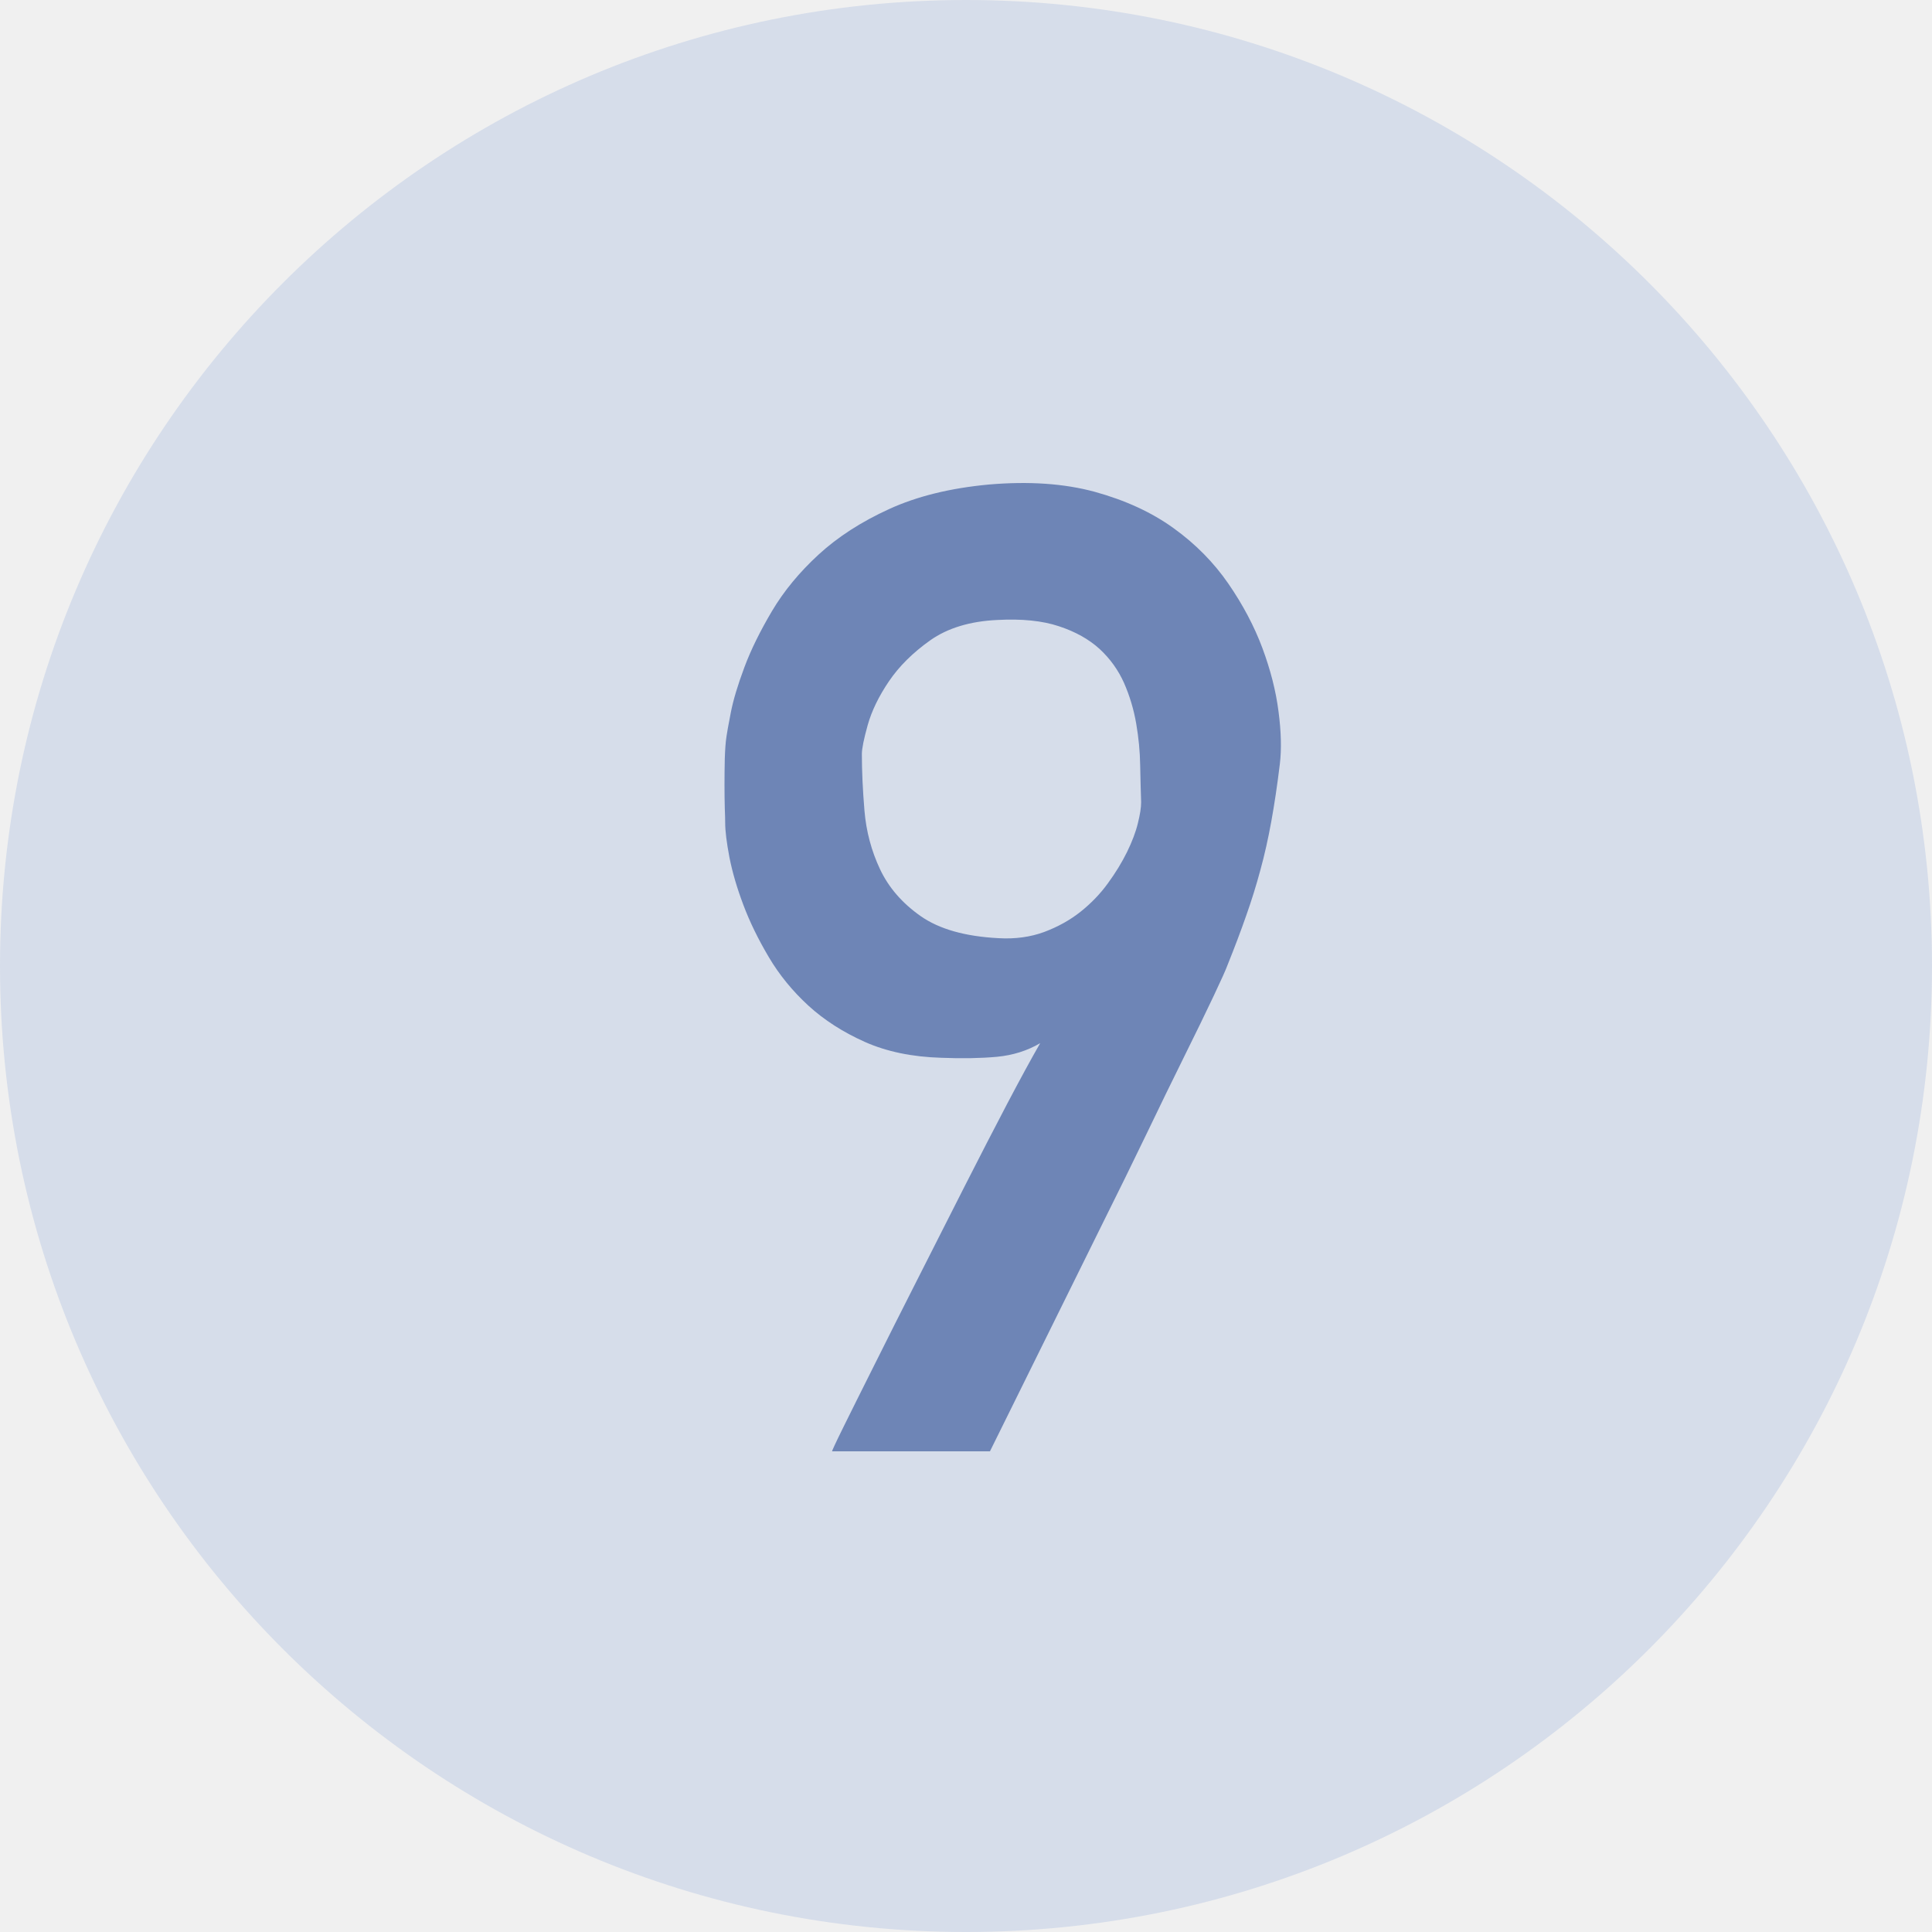
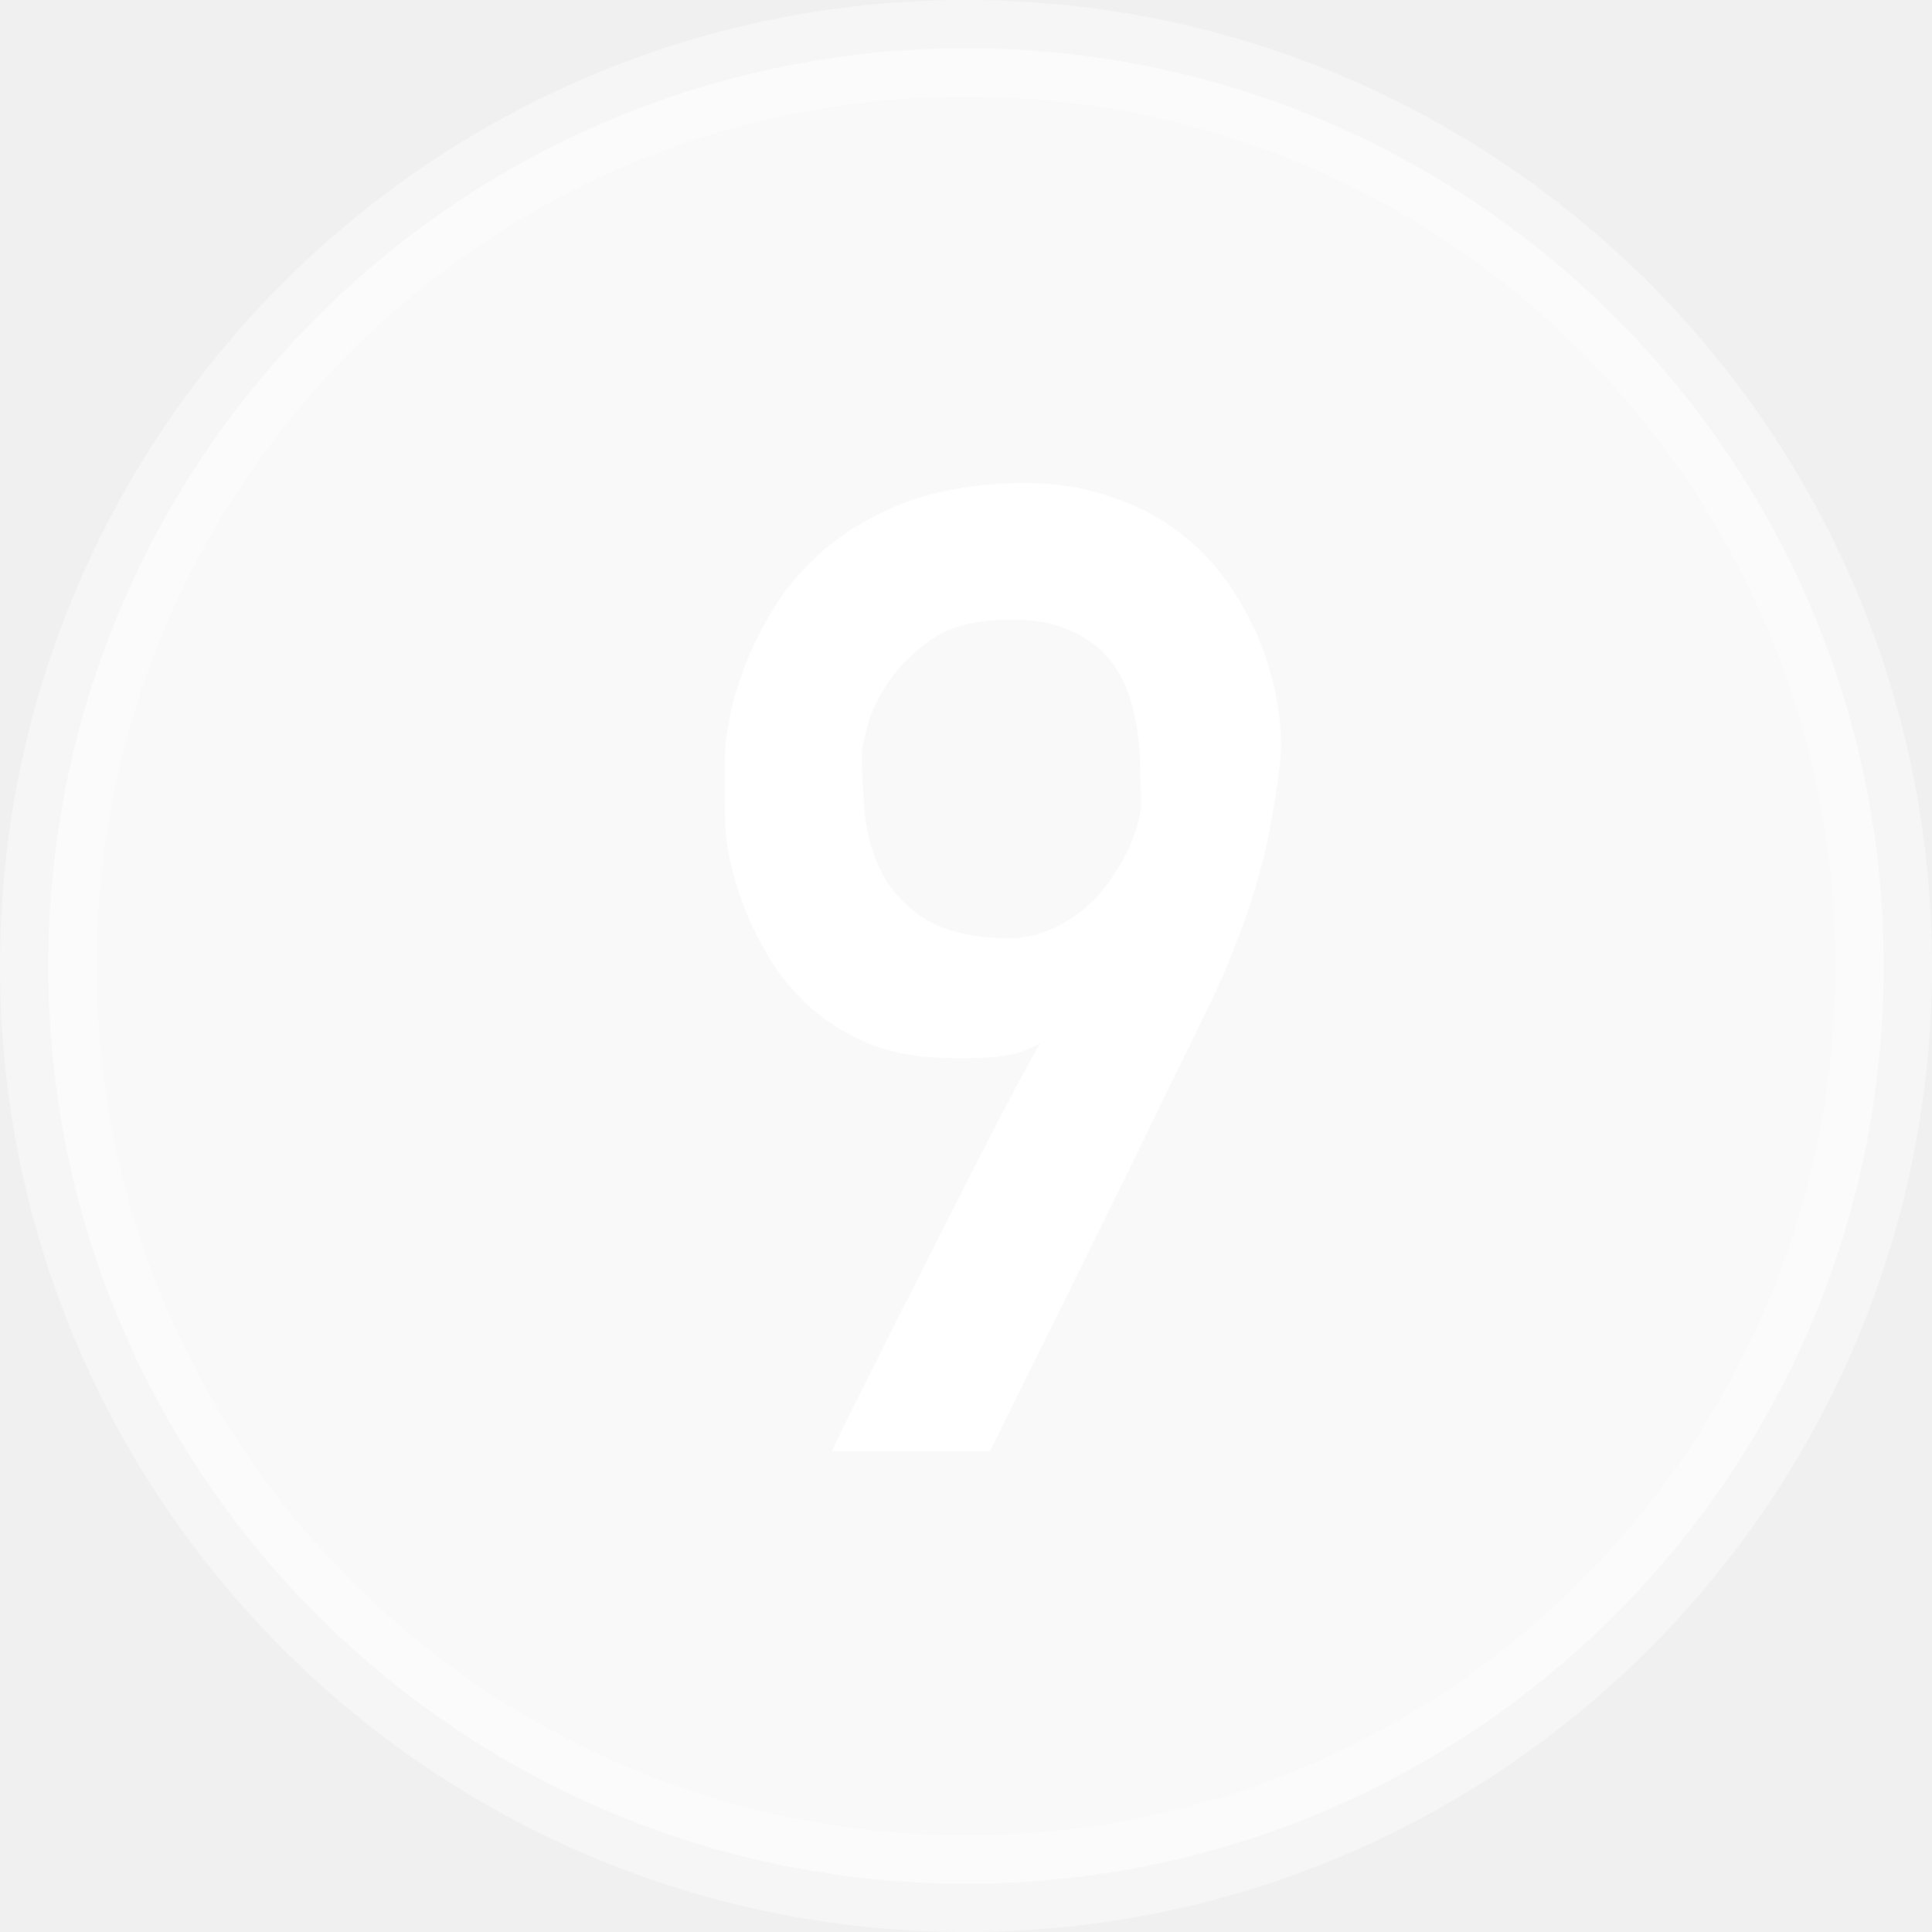
<svg xmlns="http://www.w3.org/2000/svg" width="20px" height="20px" viewBox="0 0 20 20" version="1.1">
-   <g id="NO_inactive9" stroke="none" stroke-width="1" fill="none" fill-rule="evenodd">
-     <g id="NO">
-       <circle id="椭圆形" fill="#D6DDEA" cx="10" cy="10" r="10" />
-       <path d="M10.248,15.024 C10.681,14.149 11.073,13.356 11.424,12.645 C11.574,12.344 11.721,12.045 11.865,11.746 C12.008,11.448 12.14,11.177 12.261,10.933 C12.382,10.689 12.482,10.483 12.562,10.314 C12.642,10.145 12.691,10.036 12.709,9.986 C12.782,9.804 12.846,9.635 12.9,9.48 C12.955,9.325 13.004,9.168 13.047,9.008 C13.091,8.849 13.128,8.681 13.16,8.506 C13.192,8.33 13.222,8.131 13.249,7.908 C13.267,7.757 13.263,7.576 13.235,7.364 C13.208,7.152 13.152,6.934 13.068,6.708 C12.984,6.483 12.866,6.26 12.716,6.042 C12.565,5.823 12.376,5.631 12.148,5.467 C11.921,5.303 11.648,5.178 11.332,5.091 C11.015,5.005 10.649,4.98 10.234,5.016 C9.838,5.053 9.495,5.137 9.206,5.269 C8.916,5.401 8.672,5.559 8.474,5.741 C8.276,5.923 8.115,6.118 7.992,6.325 C7.869,6.533 7.773,6.727 7.705,6.91 C7.637,7.092 7.59,7.248 7.565,7.378 C7.54,7.508 7.525,7.589 7.521,7.621 C7.511,7.684 7.506,7.762 7.503,7.853 C7.501,7.944 7.5,8.034 7.5,8.123 C7.5,8.212 7.501,8.293 7.503,8.366 C7.506,8.439 7.507,8.489 7.507,8.516 C7.507,8.603 7.522,8.722 7.551,8.875 C7.581,9.028 7.629,9.192 7.695,9.367 C7.761,9.543 7.849,9.723 7.958,9.907 C8.067,10.092 8.204,10.259 8.368,10.41 C8.532,10.56 8.727,10.685 8.953,10.786 C9.178,10.886 9.441,10.941 9.742,10.95 C9.961,10.959 10.153,10.955 10.32,10.94 C10.486,10.924 10.635,10.877 10.768,10.799 C10.681,10.95 10.568,11.157 10.429,11.421 C10.29,11.686 10.141,11.975 9.981,12.29 C9.822,12.604 9.66,12.923 9.496,13.247 C9.332,13.57 9.184,13.864 9.052,14.129 C8.92,14.393 8.812,14.608 8.73,14.775 C8.648,14.941 8.61,15.024 8.614,15.024 L8.614,15.024 L10.248,15.024 Z M10.464,9.714 L10.337,9.712 C9.991,9.694 9.722,9.618 9.53,9.483 C9.339,9.349 9.199,9.187 9.11,8.998 C9.021,8.809 8.967,8.607 8.949,8.393 C8.931,8.179 8.922,7.983 8.922,7.805 C8.922,7.751 8.942,7.65 8.983,7.504 C9.024,7.359 9.097,7.208 9.202,7.053 C9.307,6.898 9.449,6.757 9.629,6.629 C9.809,6.502 10.041,6.431 10.323,6.418 C10.578,6.404 10.792,6.426 10.962,6.483 C11.133,6.539 11.273,6.618 11.383,6.718 C11.492,6.819 11.576,6.936 11.636,7.07 C11.695,7.205 11.737,7.345 11.762,7.491 C11.787,7.637 11.801,7.78 11.803,7.921 C11.806,8.063 11.809,8.19 11.813,8.304 C11.813,8.359 11.802,8.432 11.779,8.523 C11.757,8.614 11.719,8.713 11.667,8.82 C11.614,8.927 11.548,9.036 11.468,9.145 C11.389,9.254 11.294,9.352 11.185,9.439 C11.075,9.526 10.95,9.595 10.809,9.648 C10.667,9.7 10.51,9.722 10.337,9.712 L10.464,9.714 Z" id="9" fill="#6E85B6" fill-rule="nonzero" />
+   <g id="NO_active9" stroke="none" stroke-width="1" fill="none" fill-rule="evenodd">
+     <g id="NO" fill="#FFFFFF">
+       <circle id="椭圆形" stroke-opacity="0.4" stroke="#FFFFFF" fill-opacity="0.6" cx="10" cy="10" r="9.5" />
+       <path d="M10.248,15.024 C10.681,14.149 11.073,13.356 11.424,12.645 C11.574,12.344 11.721,12.045 11.865,11.746 C12.008,11.448 12.14,11.177 12.261,10.933 C12.382,10.689 12.482,10.483 12.562,10.314 C12.642,10.145 12.691,10.036 12.709,9.986 C12.782,9.804 12.846,9.635 12.9,9.48 C12.955,9.325 13.004,9.168 13.047,9.008 C13.091,8.849 13.128,8.681 13.16,8.506 C13.192,8.33 13.222,8.131 13.249,7.908 C13.267,7.757 13.263,7.576 13.235,7.364 C13.208,7.152 13.152,6.934 13.068,6.708 C12.984,6.483 12.866,6.26 12.716,6.042 C12.565,5.823 12.376,5.631 12.148,5.467 C11.921,5.303 11.648,5.178 11.332,5.091 C11.015,5.005 10.649,4.98 10.234,5.016 C9.838,5.053 9.495,5.137 9.206,5.269 C8.916,5.401 8.672,5.559 8.474,5.741 C8.276,5.923 8.115,6.118 7.992,6.325 C7.869,6.533 7.773,6.727 7.705,6.91 C7.637,7.092 7.59,7.248 7.565,7.378 C7.54,7.508 7.525,7.589 7.521,7.621 C7.511,7.684 7.506,7.762 7.503,7.853 C7.501,7.944 7.5,8.034 7.5,8.123 C7.5,8.212 7.501,8.293 7.503,8.366 C7.506,8.439 7.507,8.489 7.507,8.516 C7.507,8.603 7.522,8.722 7.551,8.875 C7.581,9.028 7.629,9.192 7.695,9.367 C7.761,9.543 7.849,9.723 7.958,9.907 C8.067,10.092 8.204,10.259 8.368,10.41 C8.532,10.56 8.727,10.685 8.953,10.786 C9.178,10.886 9.441,10.941 9.742,10.95 C9.961,10.959 10.153,10.955 10.32,10.94 C10.486,10.924 10.635,10.877 10.768,10.799 C10.681,10.95 10.568,11.157 10.429,11.421 C10.29,11.686 10.141,11.975 9.981,12.29 C9.822,12.604 9.66,12.923 9.496,13.247 C9.332,13.57 9.184,13.864 9.052,14.129 C8.92,14.393 8.812,14.608 8.73,14.775 C8.648,14.941 8.61,15.024 8.614,15.024 L8.614,15.024 L10.248,15.024 Z M10.464,9.714 L10.337,9.712 C9.991,9.694 9.722,9.618 9.53,9.483 C9.339,9.349 9.199,9.187 9.11,8.998 C9.021,8.809 8.967,8.607 8.949,8.393 C8.931,8.179 8.922,7.983 8.922,7.805 C8.922,7.751 8.942,7.65 8.983,7.504 C9.024,7.359 9.097,7.208 9.202,7.053 C9.307,6.898 9.449,6.757 9.629,6.629 C9.809,6.502 10.041,6.431 10.323,6.418 C10.578,6.404 10.792,6.426 10.962,6.483 C11.133,6.539 11.273,6.618 11.383,6.718 C11.492,6.819 11.576,6.936 11.636,7.07 C11.695,7.205 11.737,7.345 11.762,7.491 C11.787,7.637 11.801,7.78 11.803,7.921 C11.806,8.063 11.809,8.19 11.813,8.304 C11.813,8.359 11.802,8.432 11.779,8.523 C11.757,8.614 11.719,8.713 11.667,8.82 C11.614,8.927 11.548,9.036 11.468,9.145 C11.389,9.254 11.294,9.352 11.185,9.439 C11.075,9.526 10.95,9.595 10.809,9.648 C10.667,9.7 10.51,9.722 10.337,9.712 L10.464,9.714 Z" id="9" fill-rule="nonzero" />
    </g>
  </g>
</svg>
